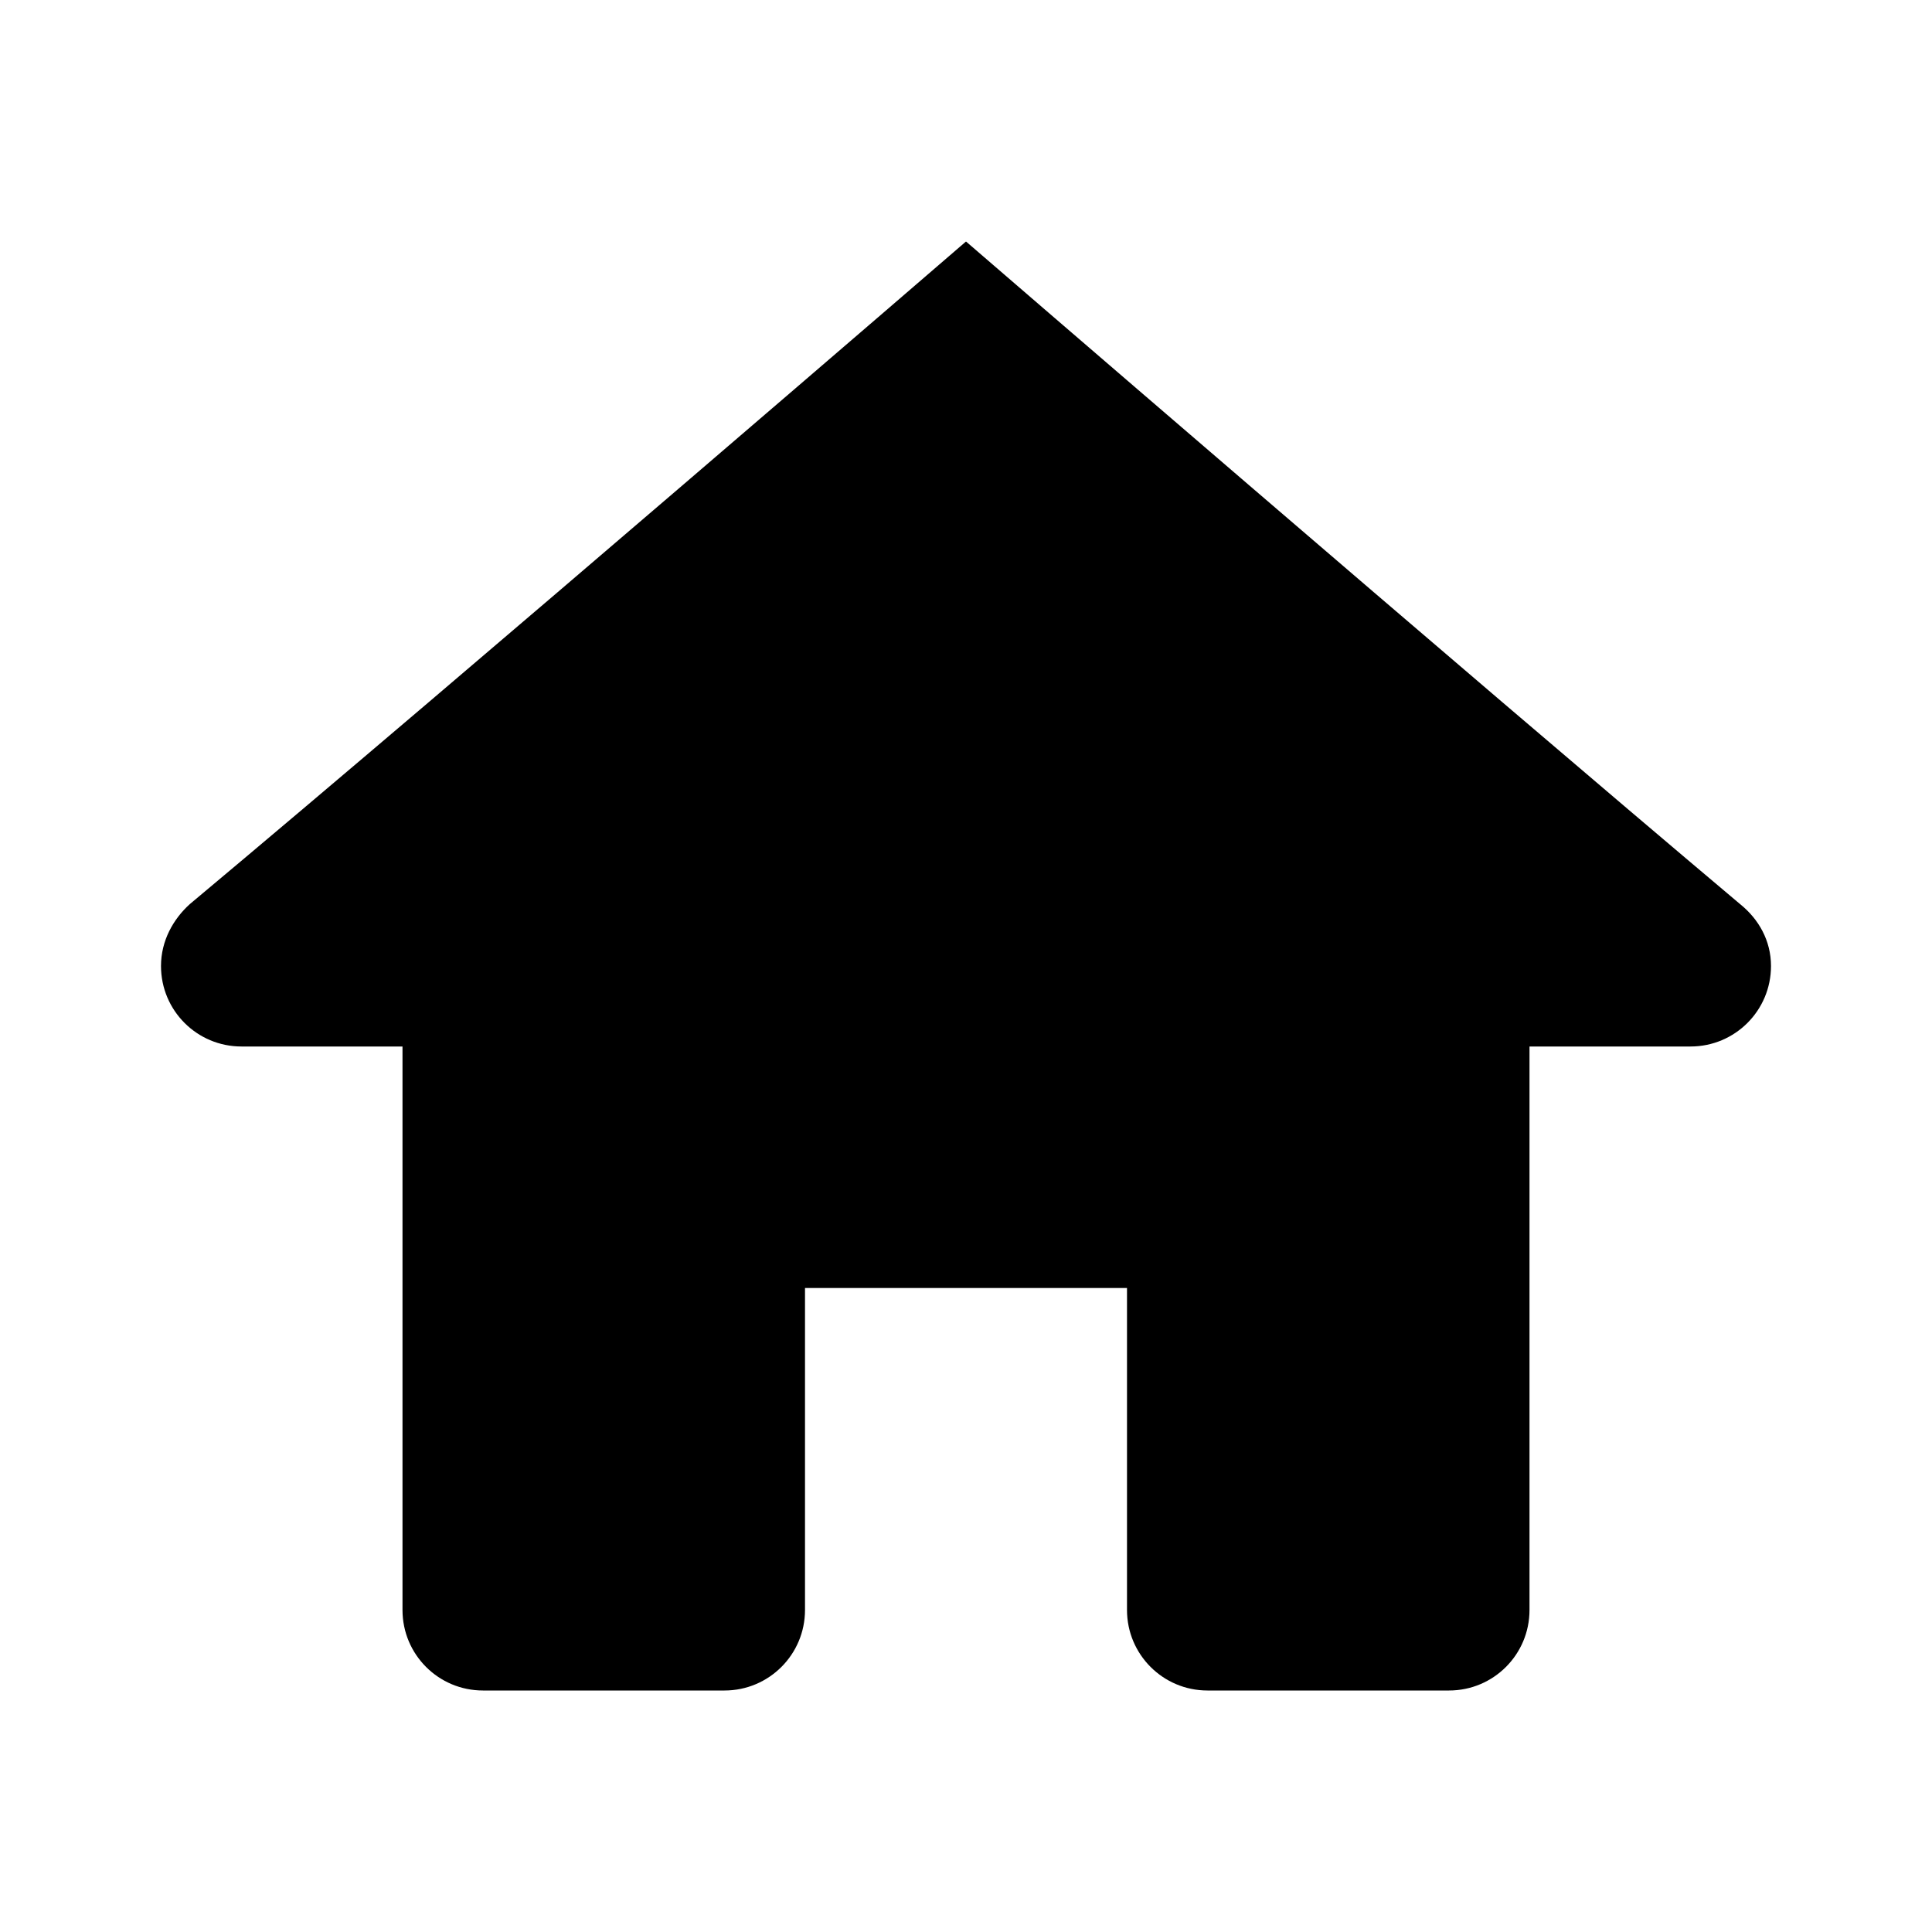
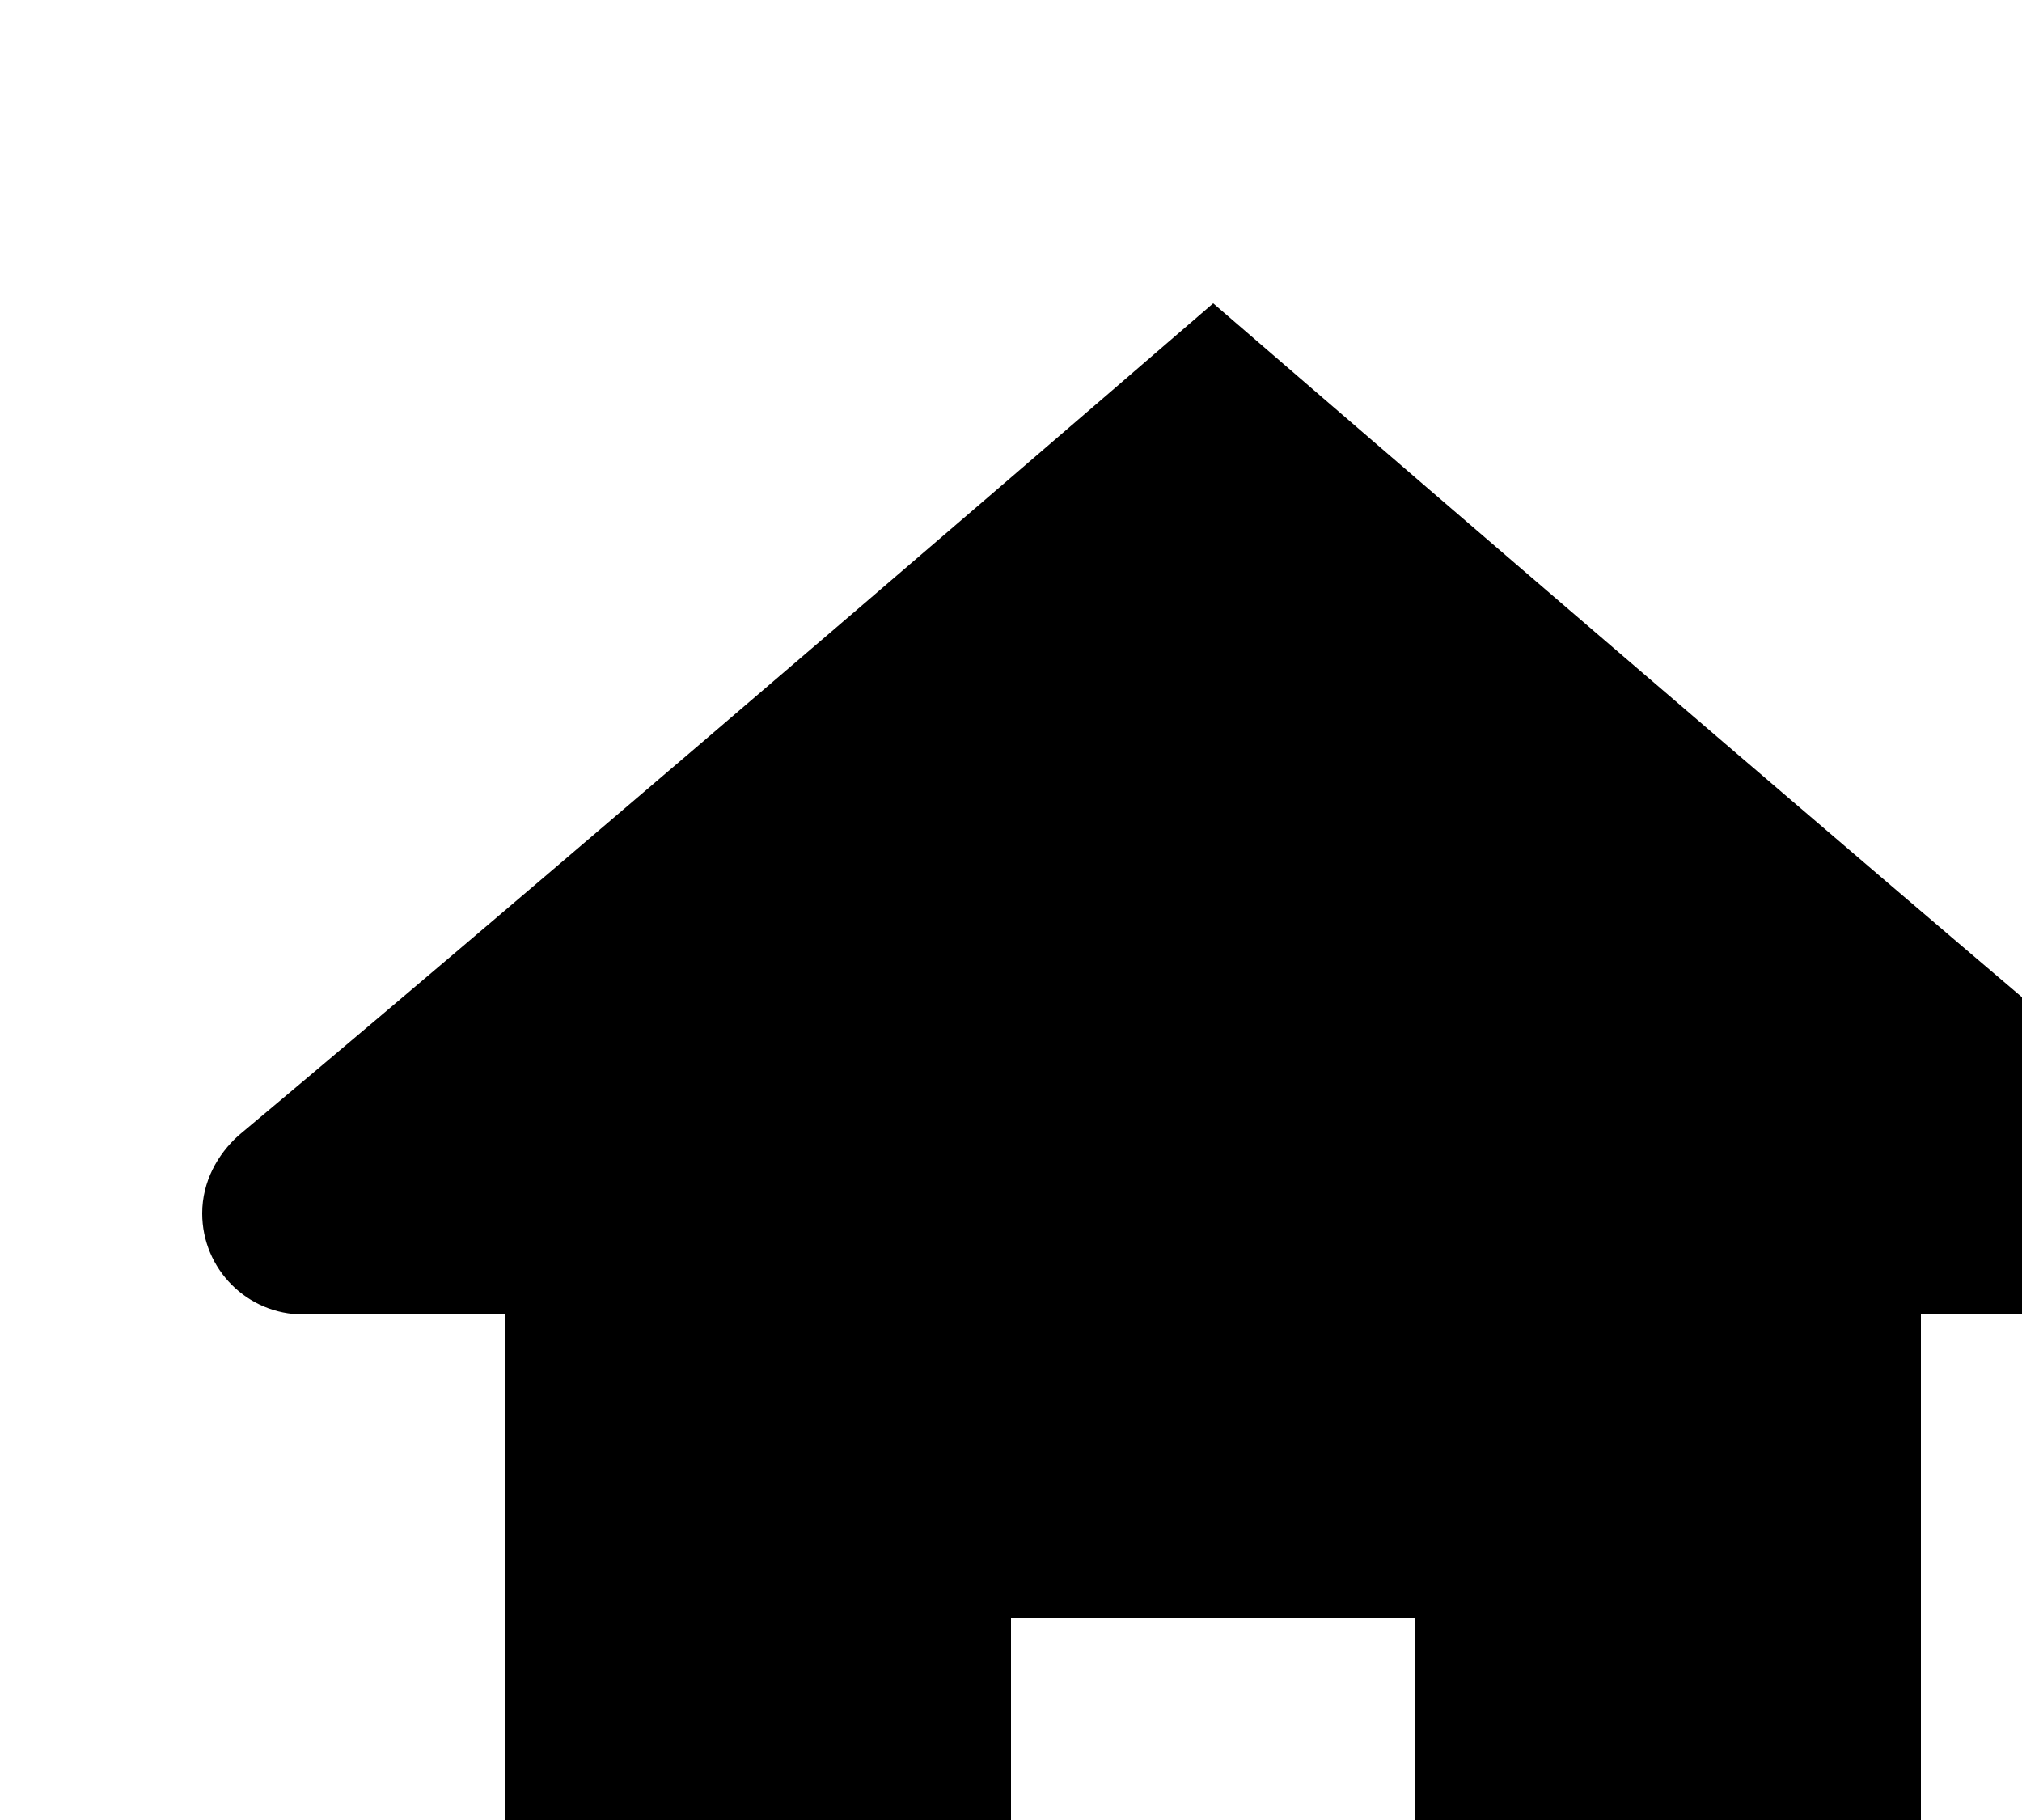
- <svg xmlns="http://www.w3.org/2000/svg" baseProfile="tiny" id="Layer_1" version="1.2" viewBox="0 0 24 24" xml:space="preserve">
+ <svg xmlns="http://www.w3.org/2000/svg" version="1.2" xml:space="preserve">
  <path d="M12,3c0,0-6.186,5.34-9.643,8.232C2.154,11.416,2,11.684,2,12c0,0.553,0.447,1,1,1h2v7c0,0.553,0.447,1,1,1h3  c0.553,0,1-0.448,1-1v-4h4v4c0,0.552,0.447,1,1,1h3c0.553,0,1-0.447,1-1v-7h2c0.553,0,1-0.447,1-1c0-0.316-0.154-0.584-0.383-0.768  C18.184,8.34,12,3,12,3z" />
</svg>
